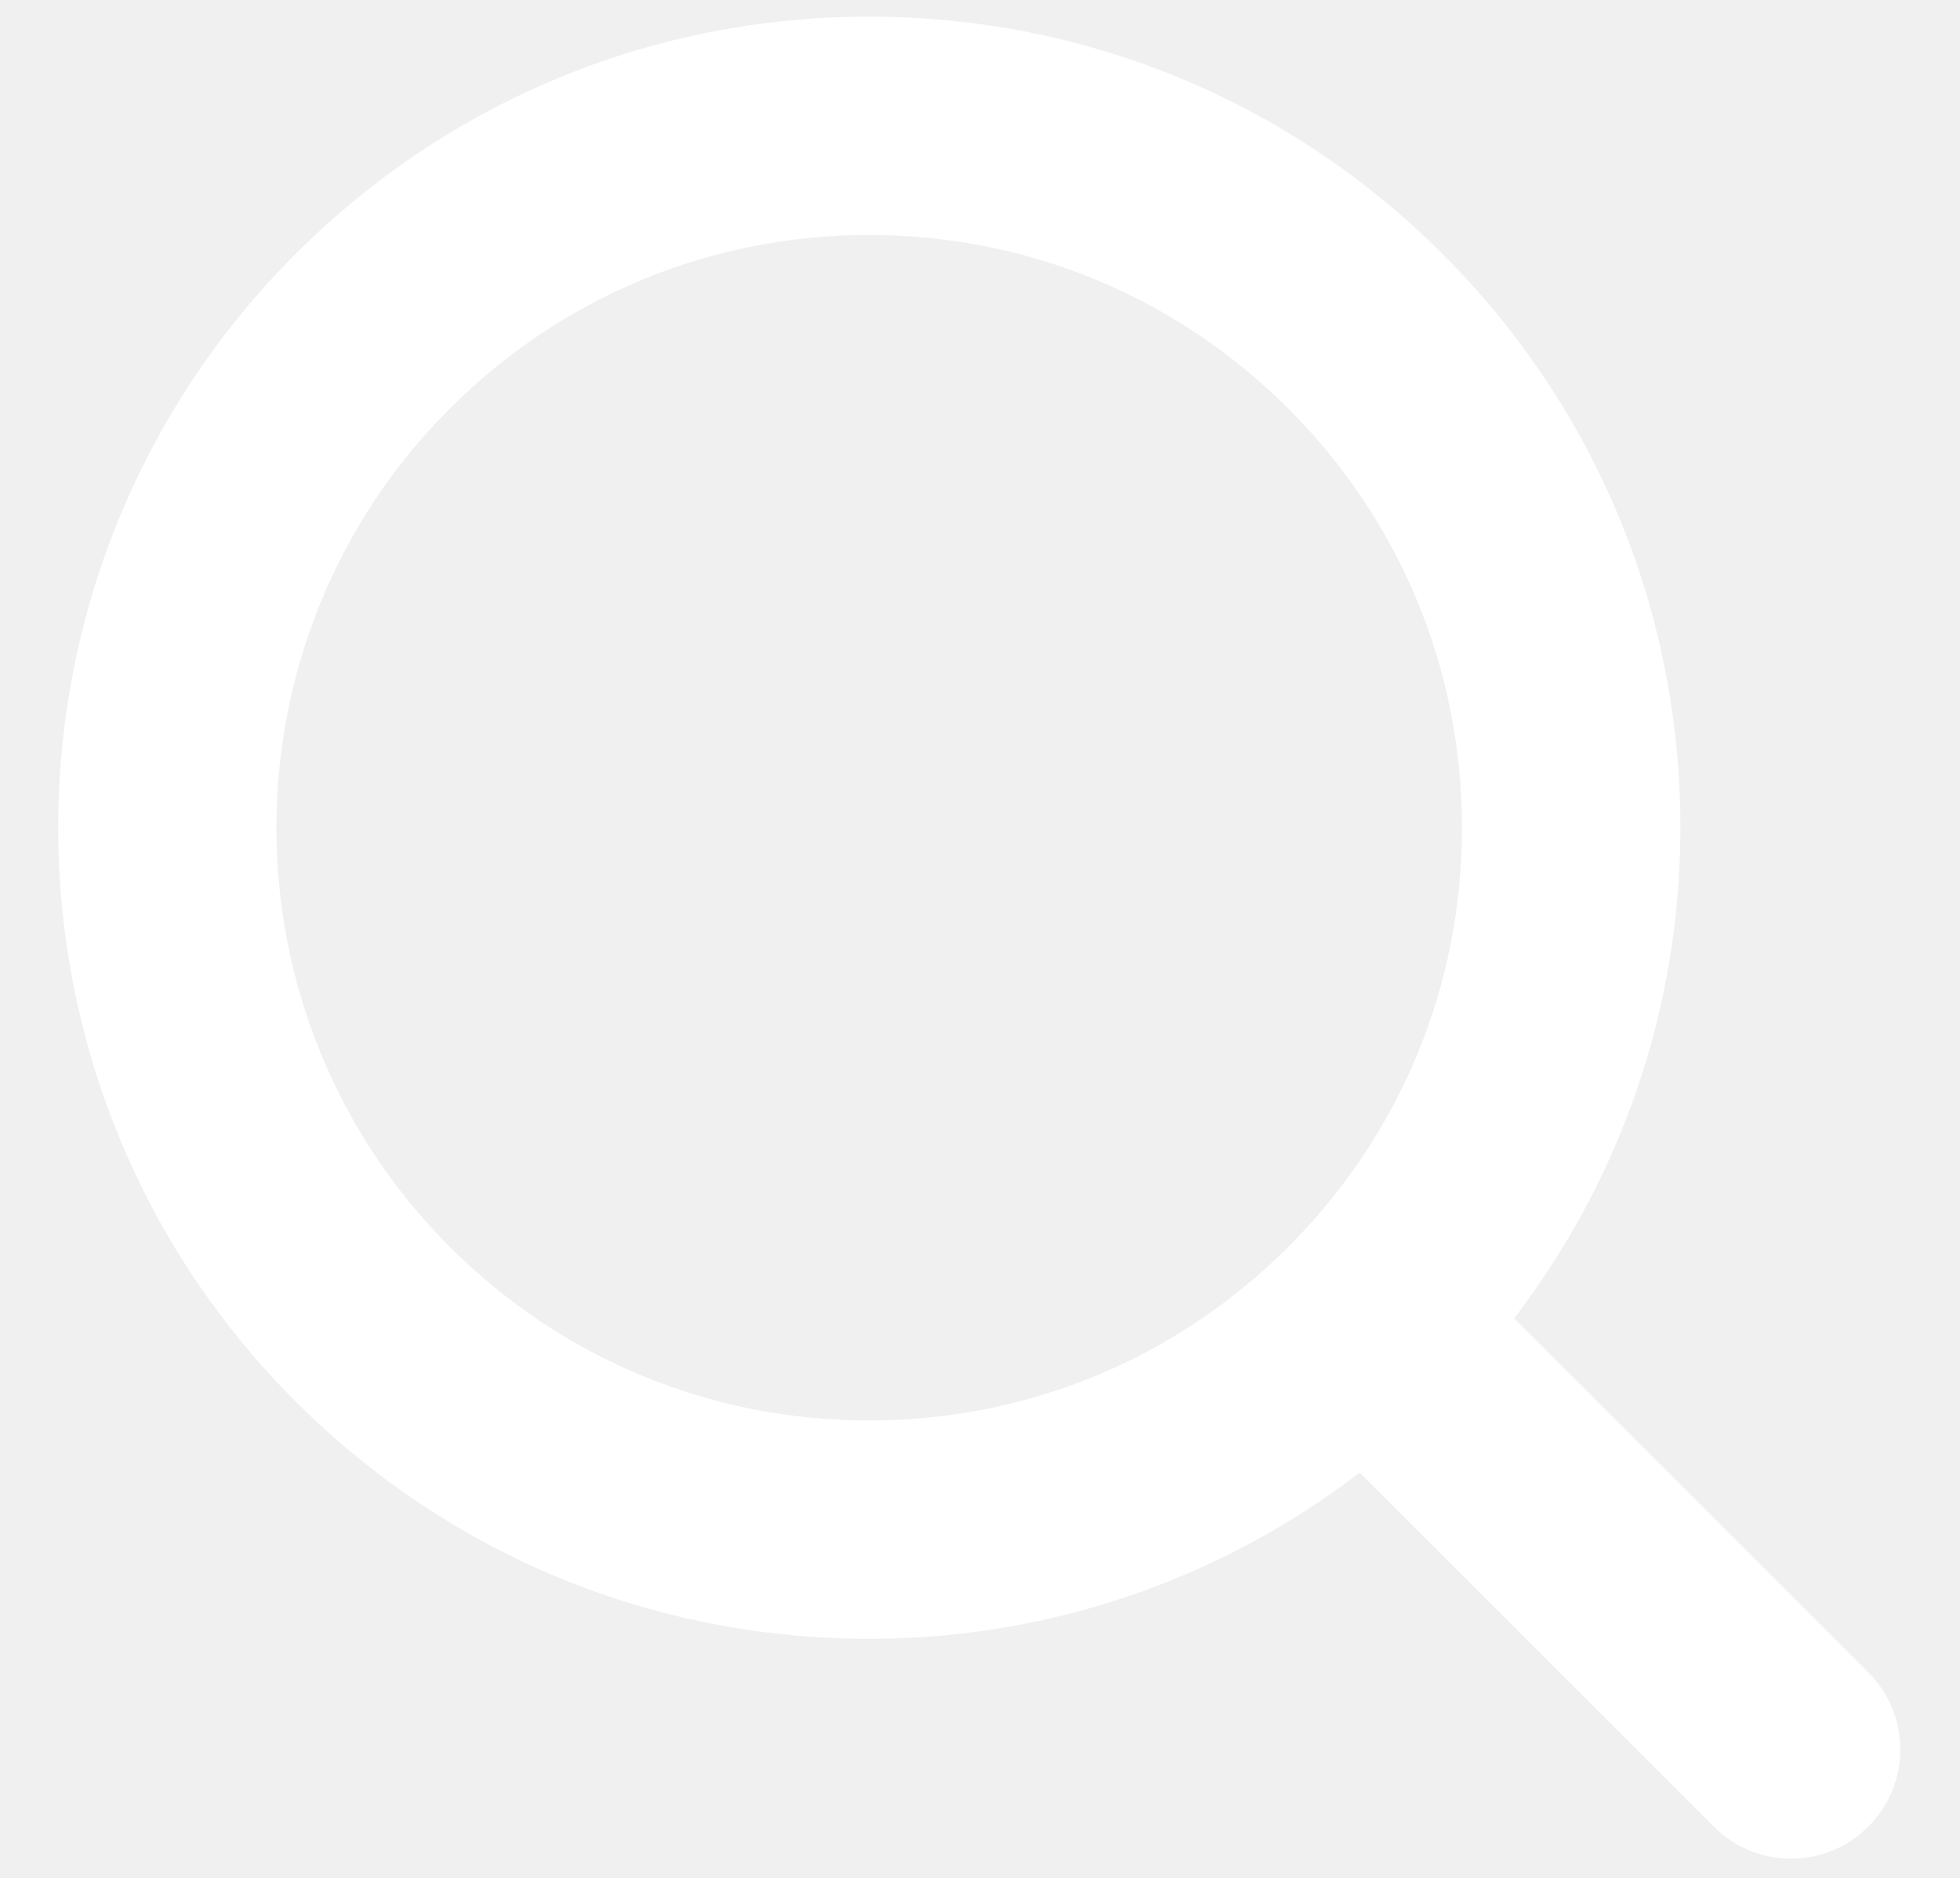
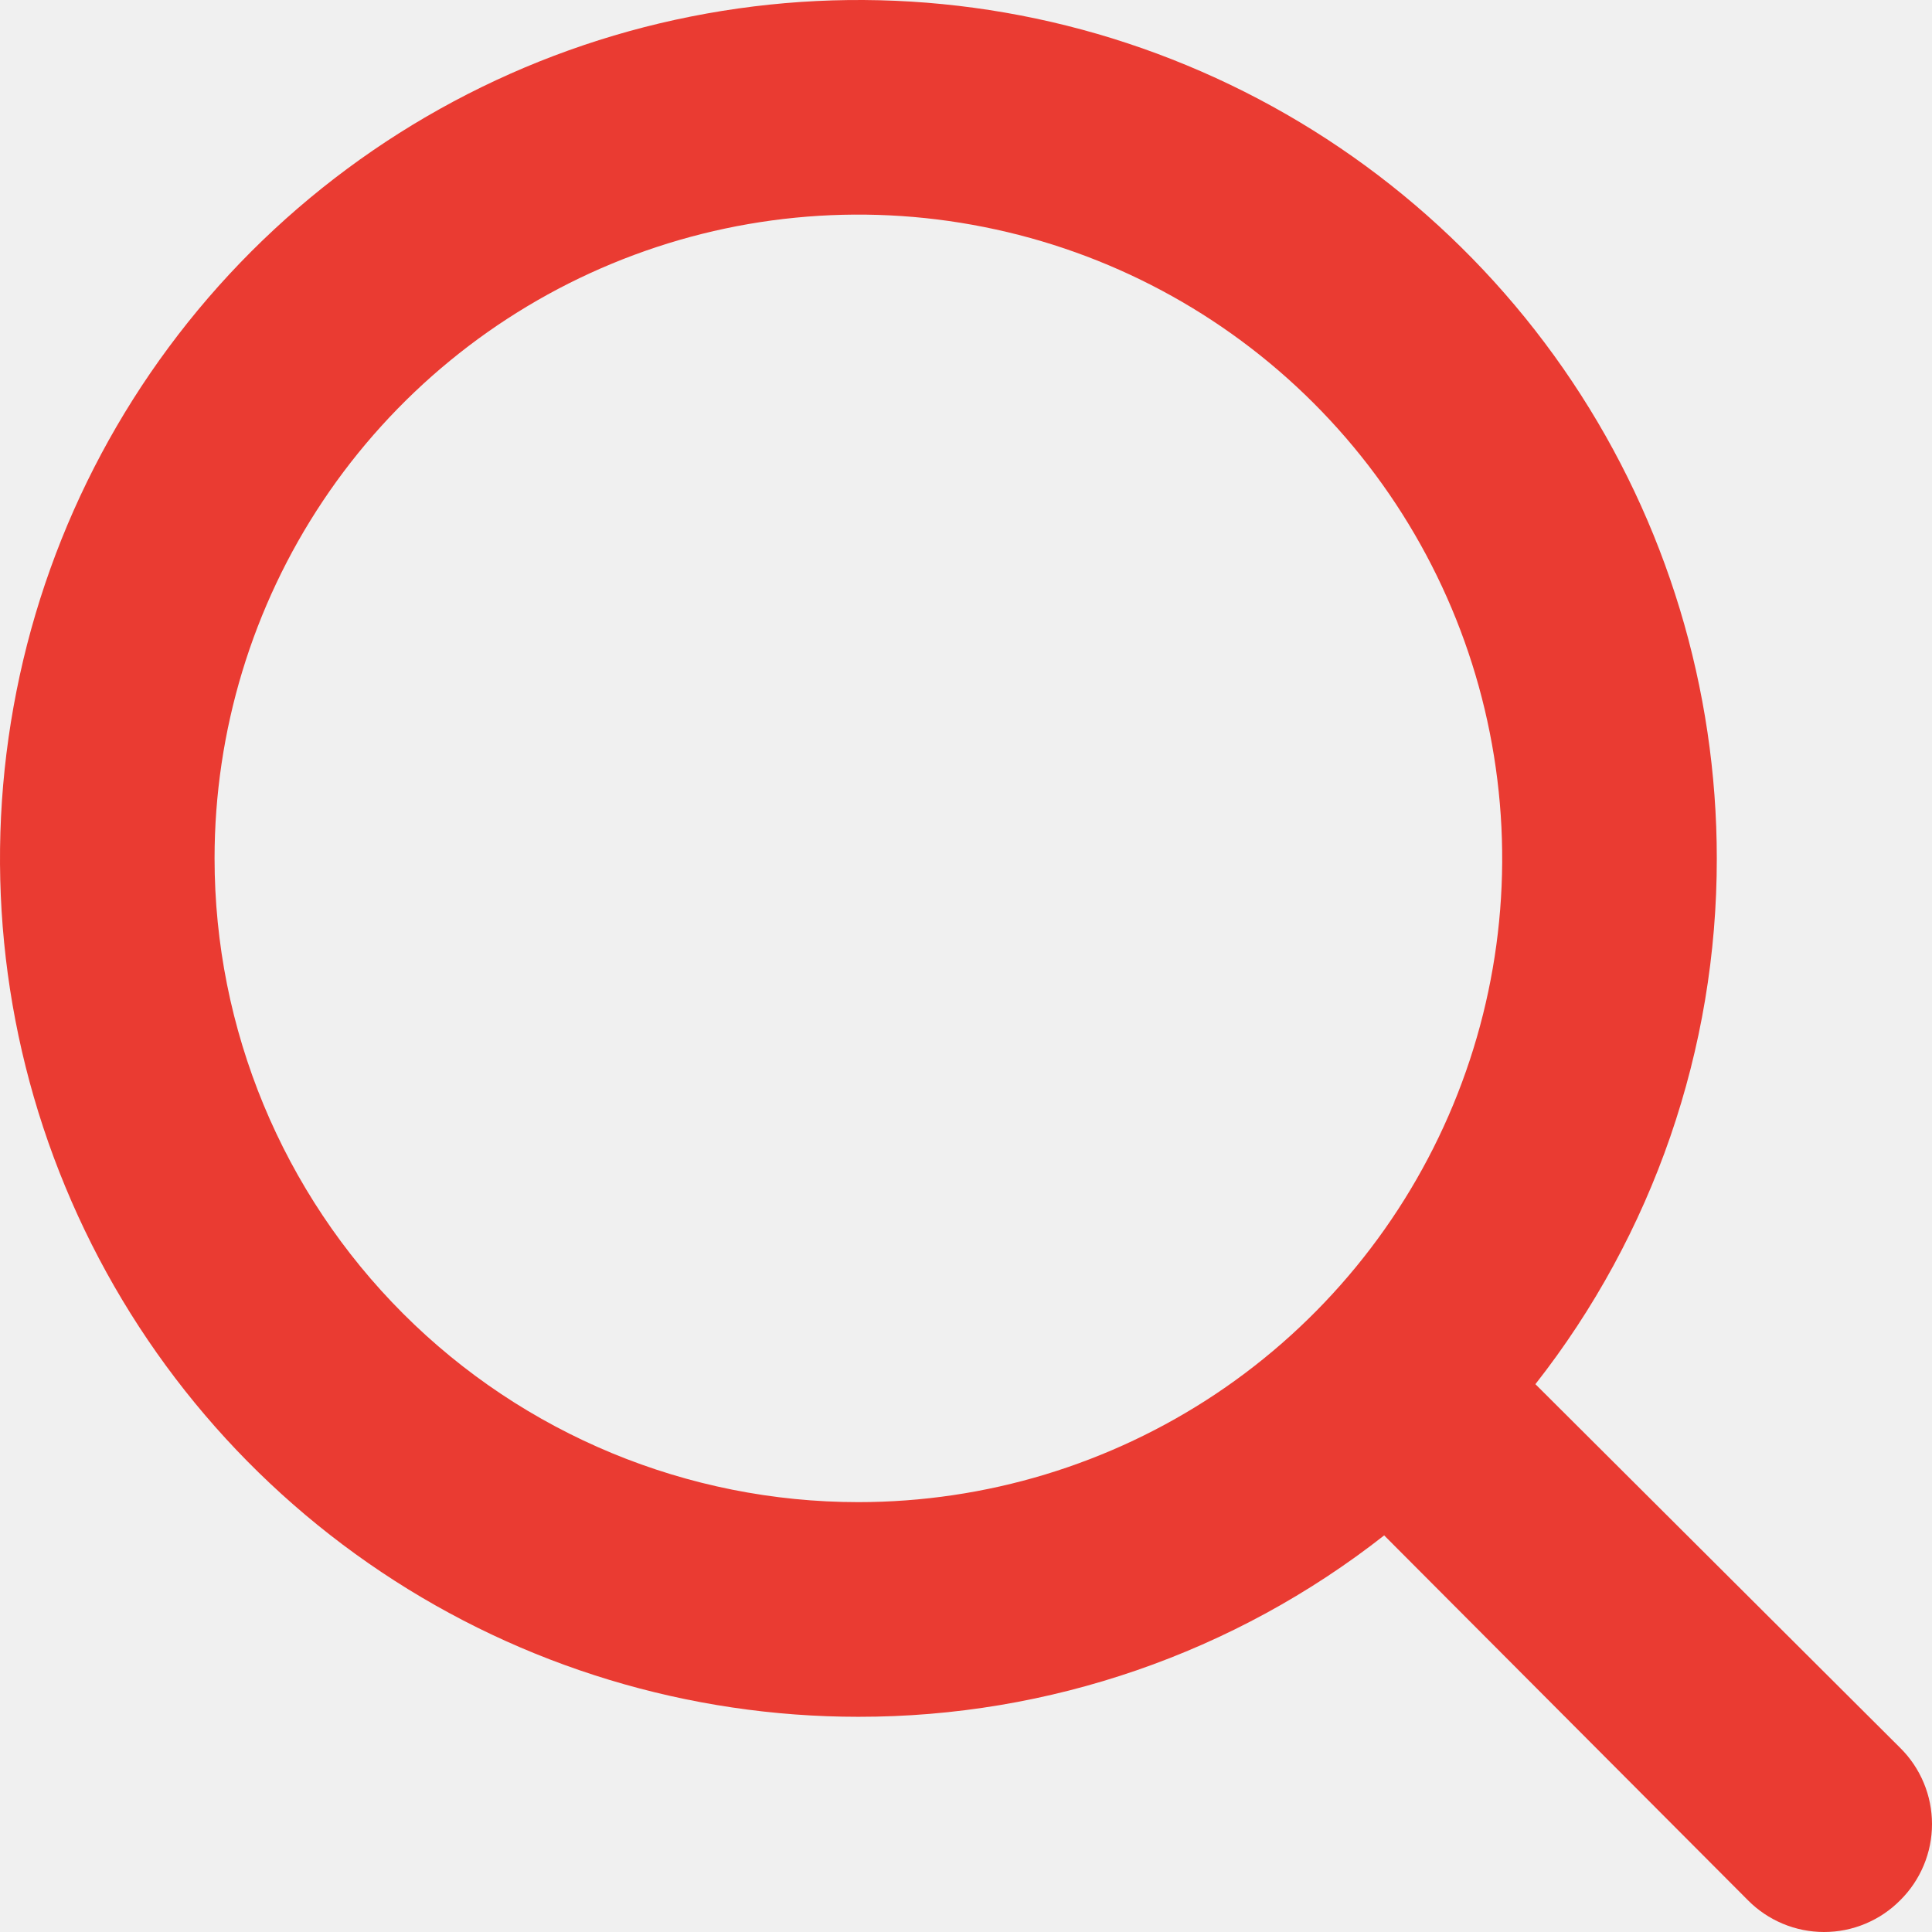
- <svg xmlns="http://www.w3.org/2000/svg" width="24" height="23" viewBox="0 0 24 23" fill="none">
-   <path d="M22.877 20.482L18.541 16.146C19.855 14.426 20.576 12.34 20.576 10.138C20.576 7.484 19.542 4.99 17.666 3.113C15.79 1.237 13.295 0.204 10.642 0.204C7.988 0.204 5.493 1.237 3.617 3.113C-0.256 6.987 -0.256 13.289 3.617 17.162C5.493 19.039 7.988 20.072 10.642 20.072C12.843 20.072 14.93 19.351 16.65 18.037L20.986 22.373C21.247 22.634 21.589 22.765 21.931 22.765C22.273 22.765 22.616 22.634 22.877 22.373C23.399 21.851 23.399 21.004 22.877 20.482ZM5.508 15.272C2.677 12.441 2.677 7.835 5.508 5.004C6.879 3.633 8.702 2.878 10.642 2.878C12.581 2.878 14.404 3.633 15.775 5.004C17.147 6.375 17.902 8.199 17.902 10.138C17.902 12.077 17.147 13.9 15.775 15.272C14.404 16.643 12.581 17.398 10.642 17.398C8.702 17.398 6.879 16.643 5.508 15.272Z" fill="white" />
+ <svg xmlns="http://www.w3.org/2000/svg" width="18" height="18" viewBox="0 0 18 18" fill="none">
+   <path d="M17.704 16.285L14.305 12.896C15.402 11.499 15.997 9.774 15.995 7.997C15.995 6.416 15.526 4.869 14.647 3.554C13.768 2.239 12.519 1.214 11.058 0.609C9.597 0.003 7.989 -0.155 6.437 0.154C4.886 0.462 3.461 1.224 2.342 2.342C1.224 3.461 0.462 4.886 0.154 6.437C-0.155 7.989 0.003 9.597 0.609 11.058C1.214 12.519 2.239 13.768 3.554 14.647C4.869 15.526 6.416 15.995 7.997 15.995C9.774 15.997 11.499 15.402 12.896 14.305L16.285 17.704C16.378 17.798 16.488 17.872 16.61 17.923C16.732 17.974 16.863 18 16.994 18C17.127 18 17.257 17.974 17.379 17.923C17.501 17.872 17.611 17.798 17.704 17.704C17.798 17.611 17.872 17.501 17.923 17.379C17.974 17.257 18 17.127 18 16.994C18 16.863 17.974 16.732 17.923 16.61C17.872 16.488 17.798 16.378 17.704 16.285ZM1.999 7.997C1.999 6.811 2.351 5.651 3.01 4.665C3.669 3.679 4.606 2.91 5.702 2.456C6.798 2.002 8.004 1.883 9.168 2.115C10.331 2.346 11.4 2.917 12.239 3.756C13.078 4.595 13.649 5.664 13.88 6.827C14.112 7.991 13.993 9.197 13.539 10.293C13.085 11.389 12.316 12.326 11.33 12.985C10.343 13.644 9.184 13.995 7.997 13.995C6.407 13.995 4.881 13.364 3.756 12.239C2.631 11.114 1.999 9.588 1.999 7.997Z" fill="#EA3B32" />
</svg>
